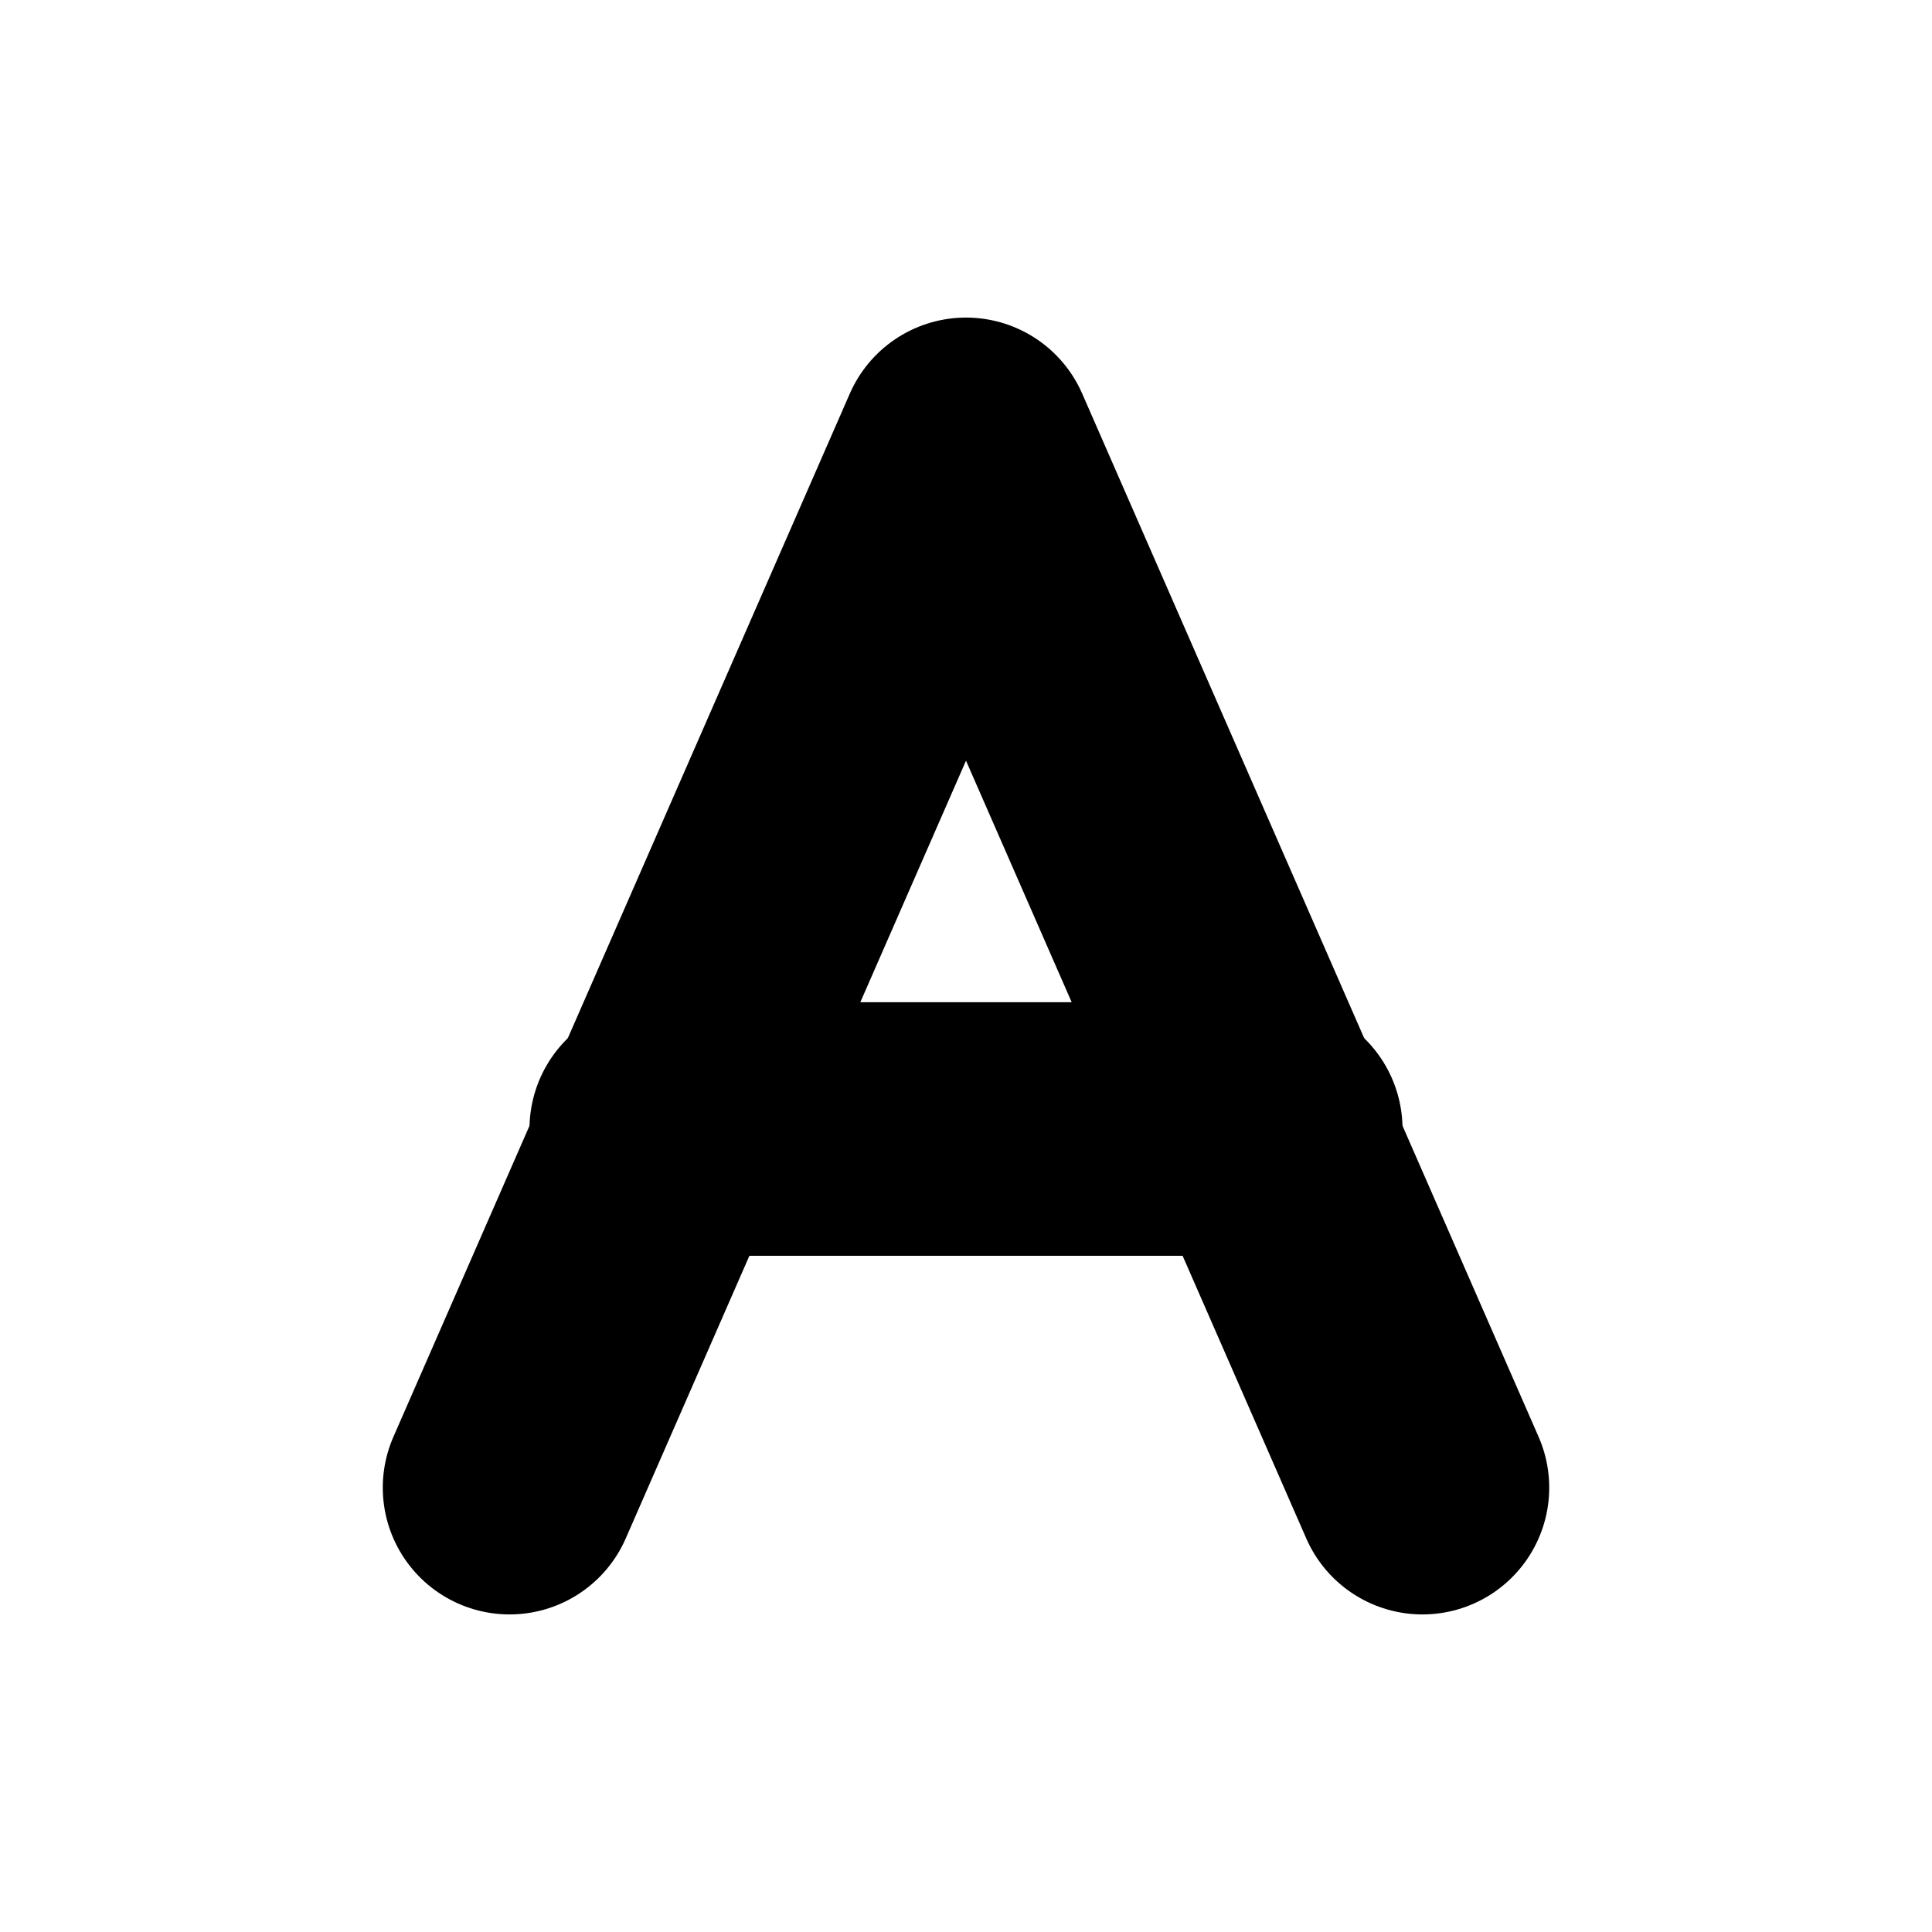
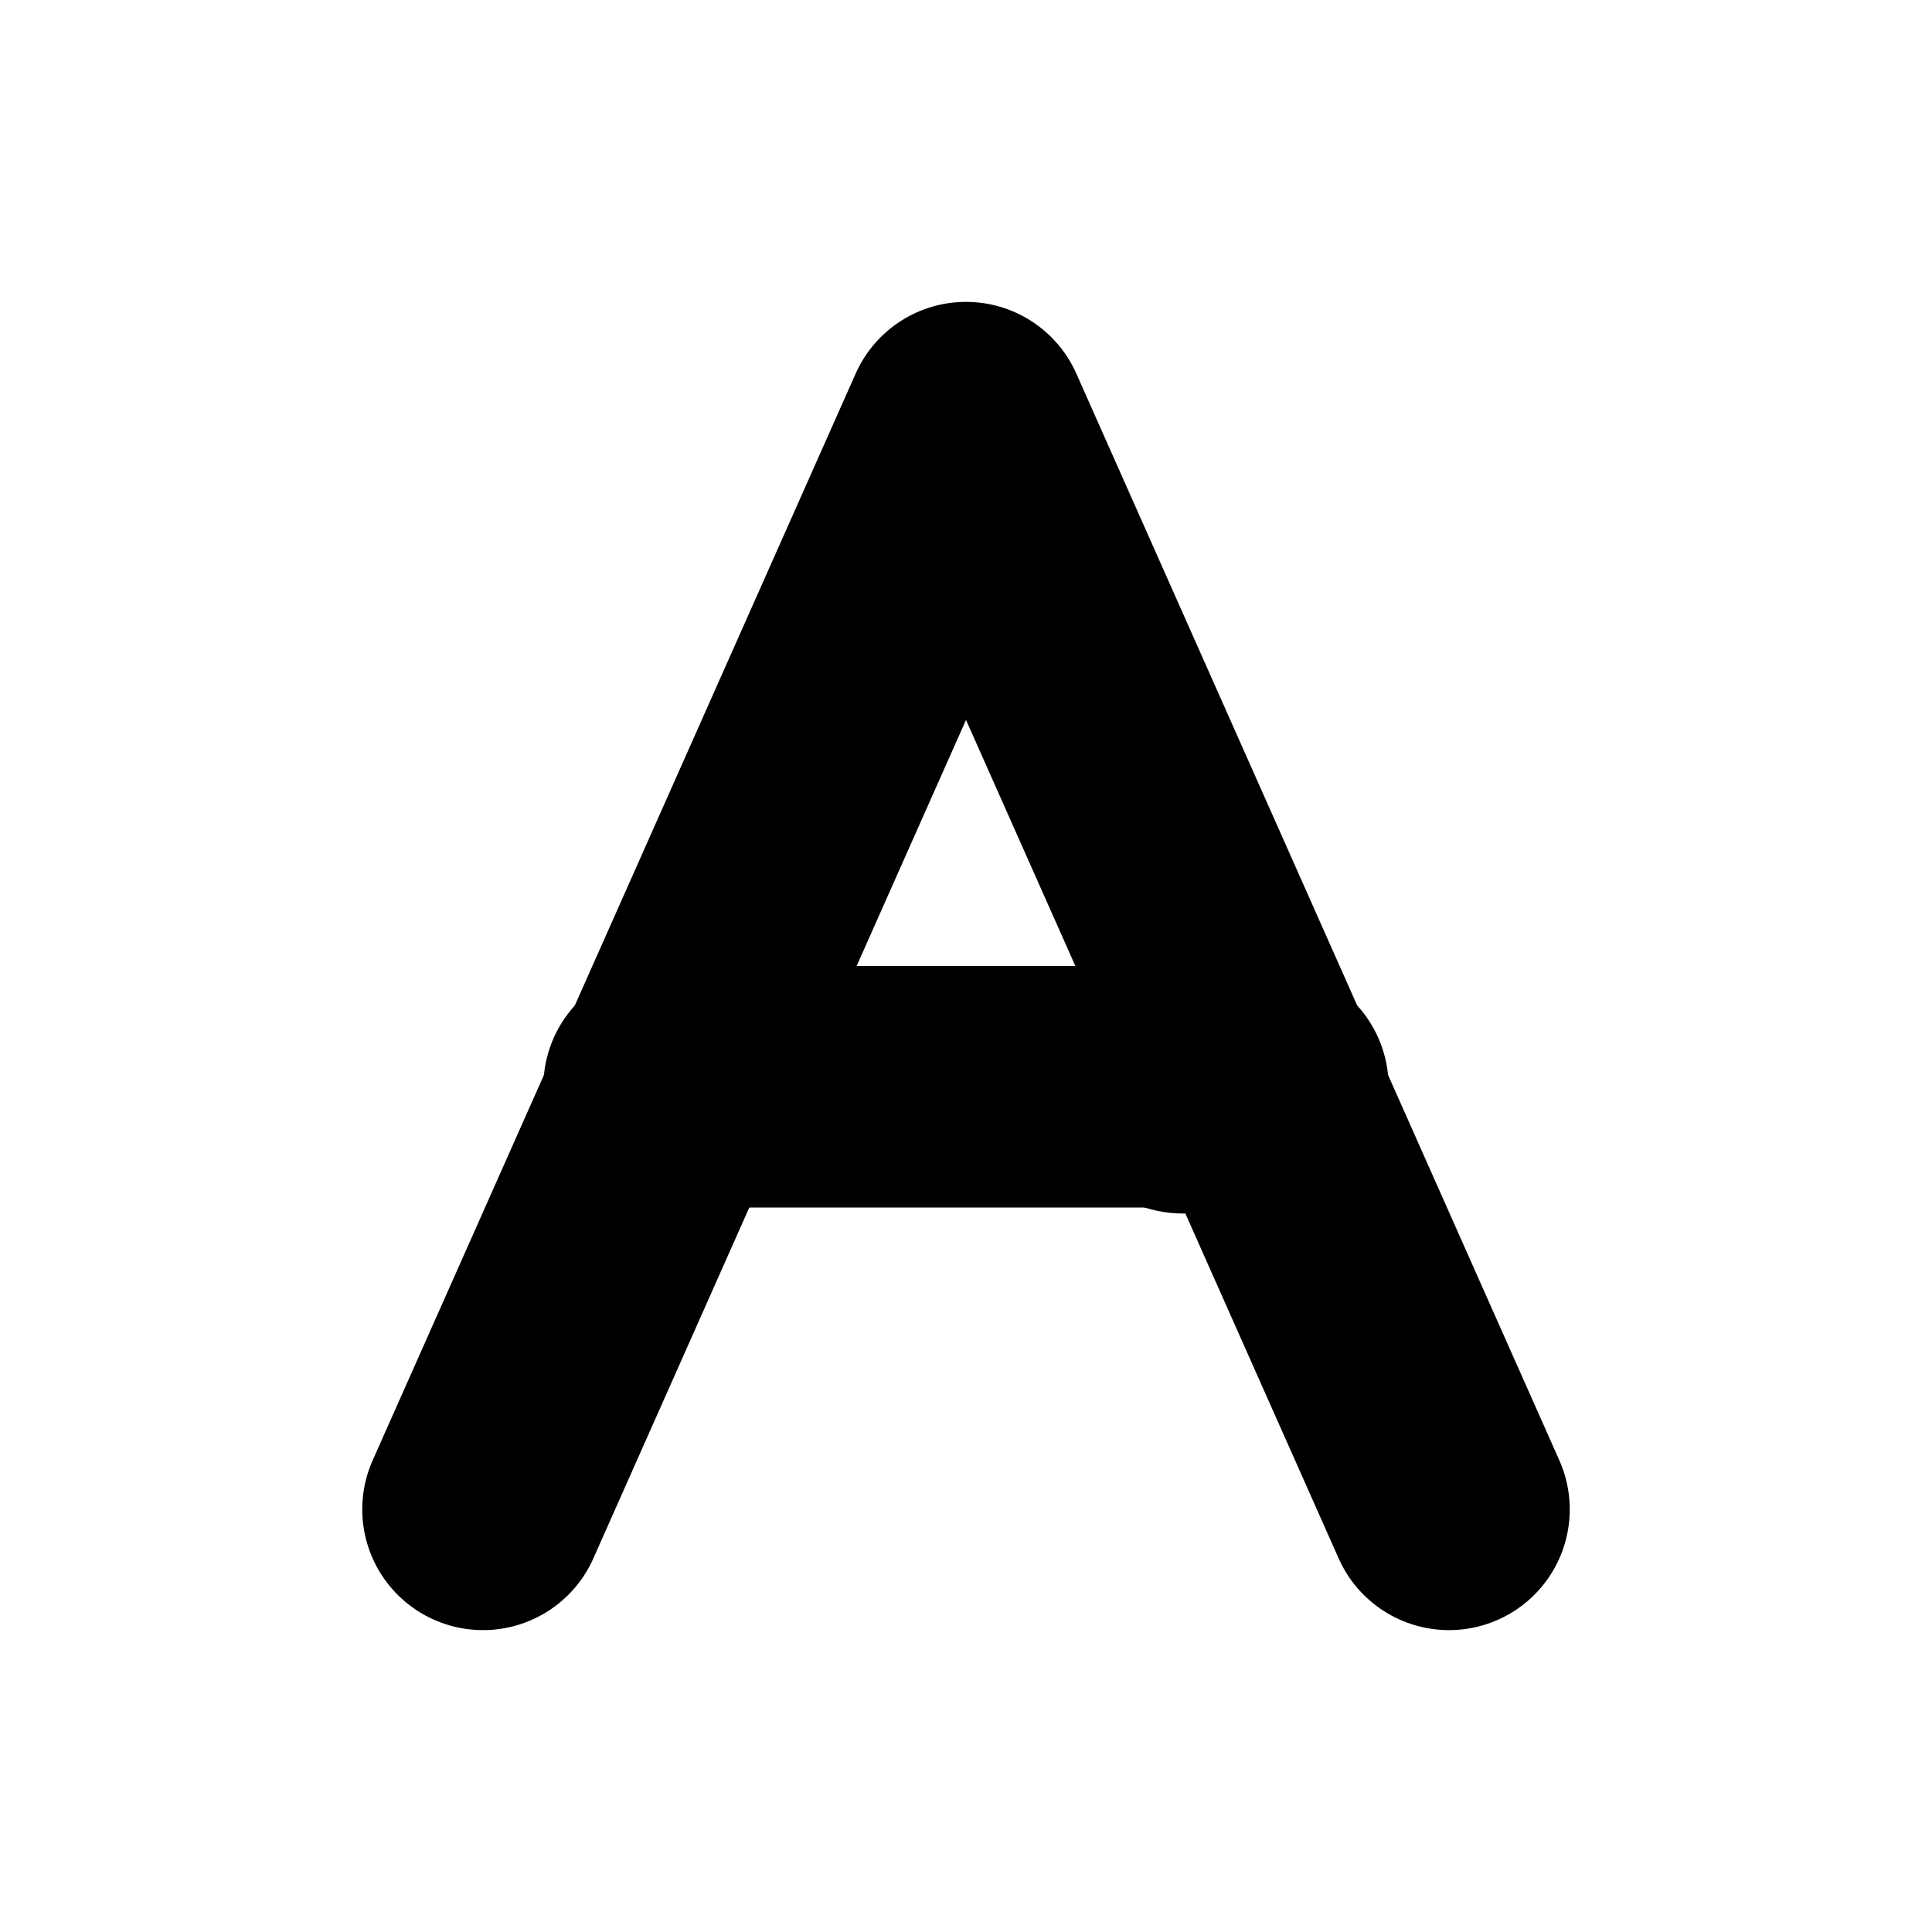
<svg xmlns="http://www.w3.org/2000/svg" viewBox="0 0 64 64" width="64" height="64">
-   <g fill="none" stroke="#000000" stroke-width="8.4" stroke-linecap="round" stroke-linejoin="round">
-     <path d="M16.88 49.28 L32 14.72 L47.12 49.28" />
-     <path d="M21.74 37.4 H42.26" />
+   <g fill="none" stroke="#000000" stroke-width="8" stroke-linecap="round" stroke-linejoin="round">
+     <path d="M16 50 L32 14 L48 50" />
+     <path d="M22 36 H42" />
  </g>
+   <circle cx="39.2" cy="36" r="4.2" fill="#000000" />
</svg>
